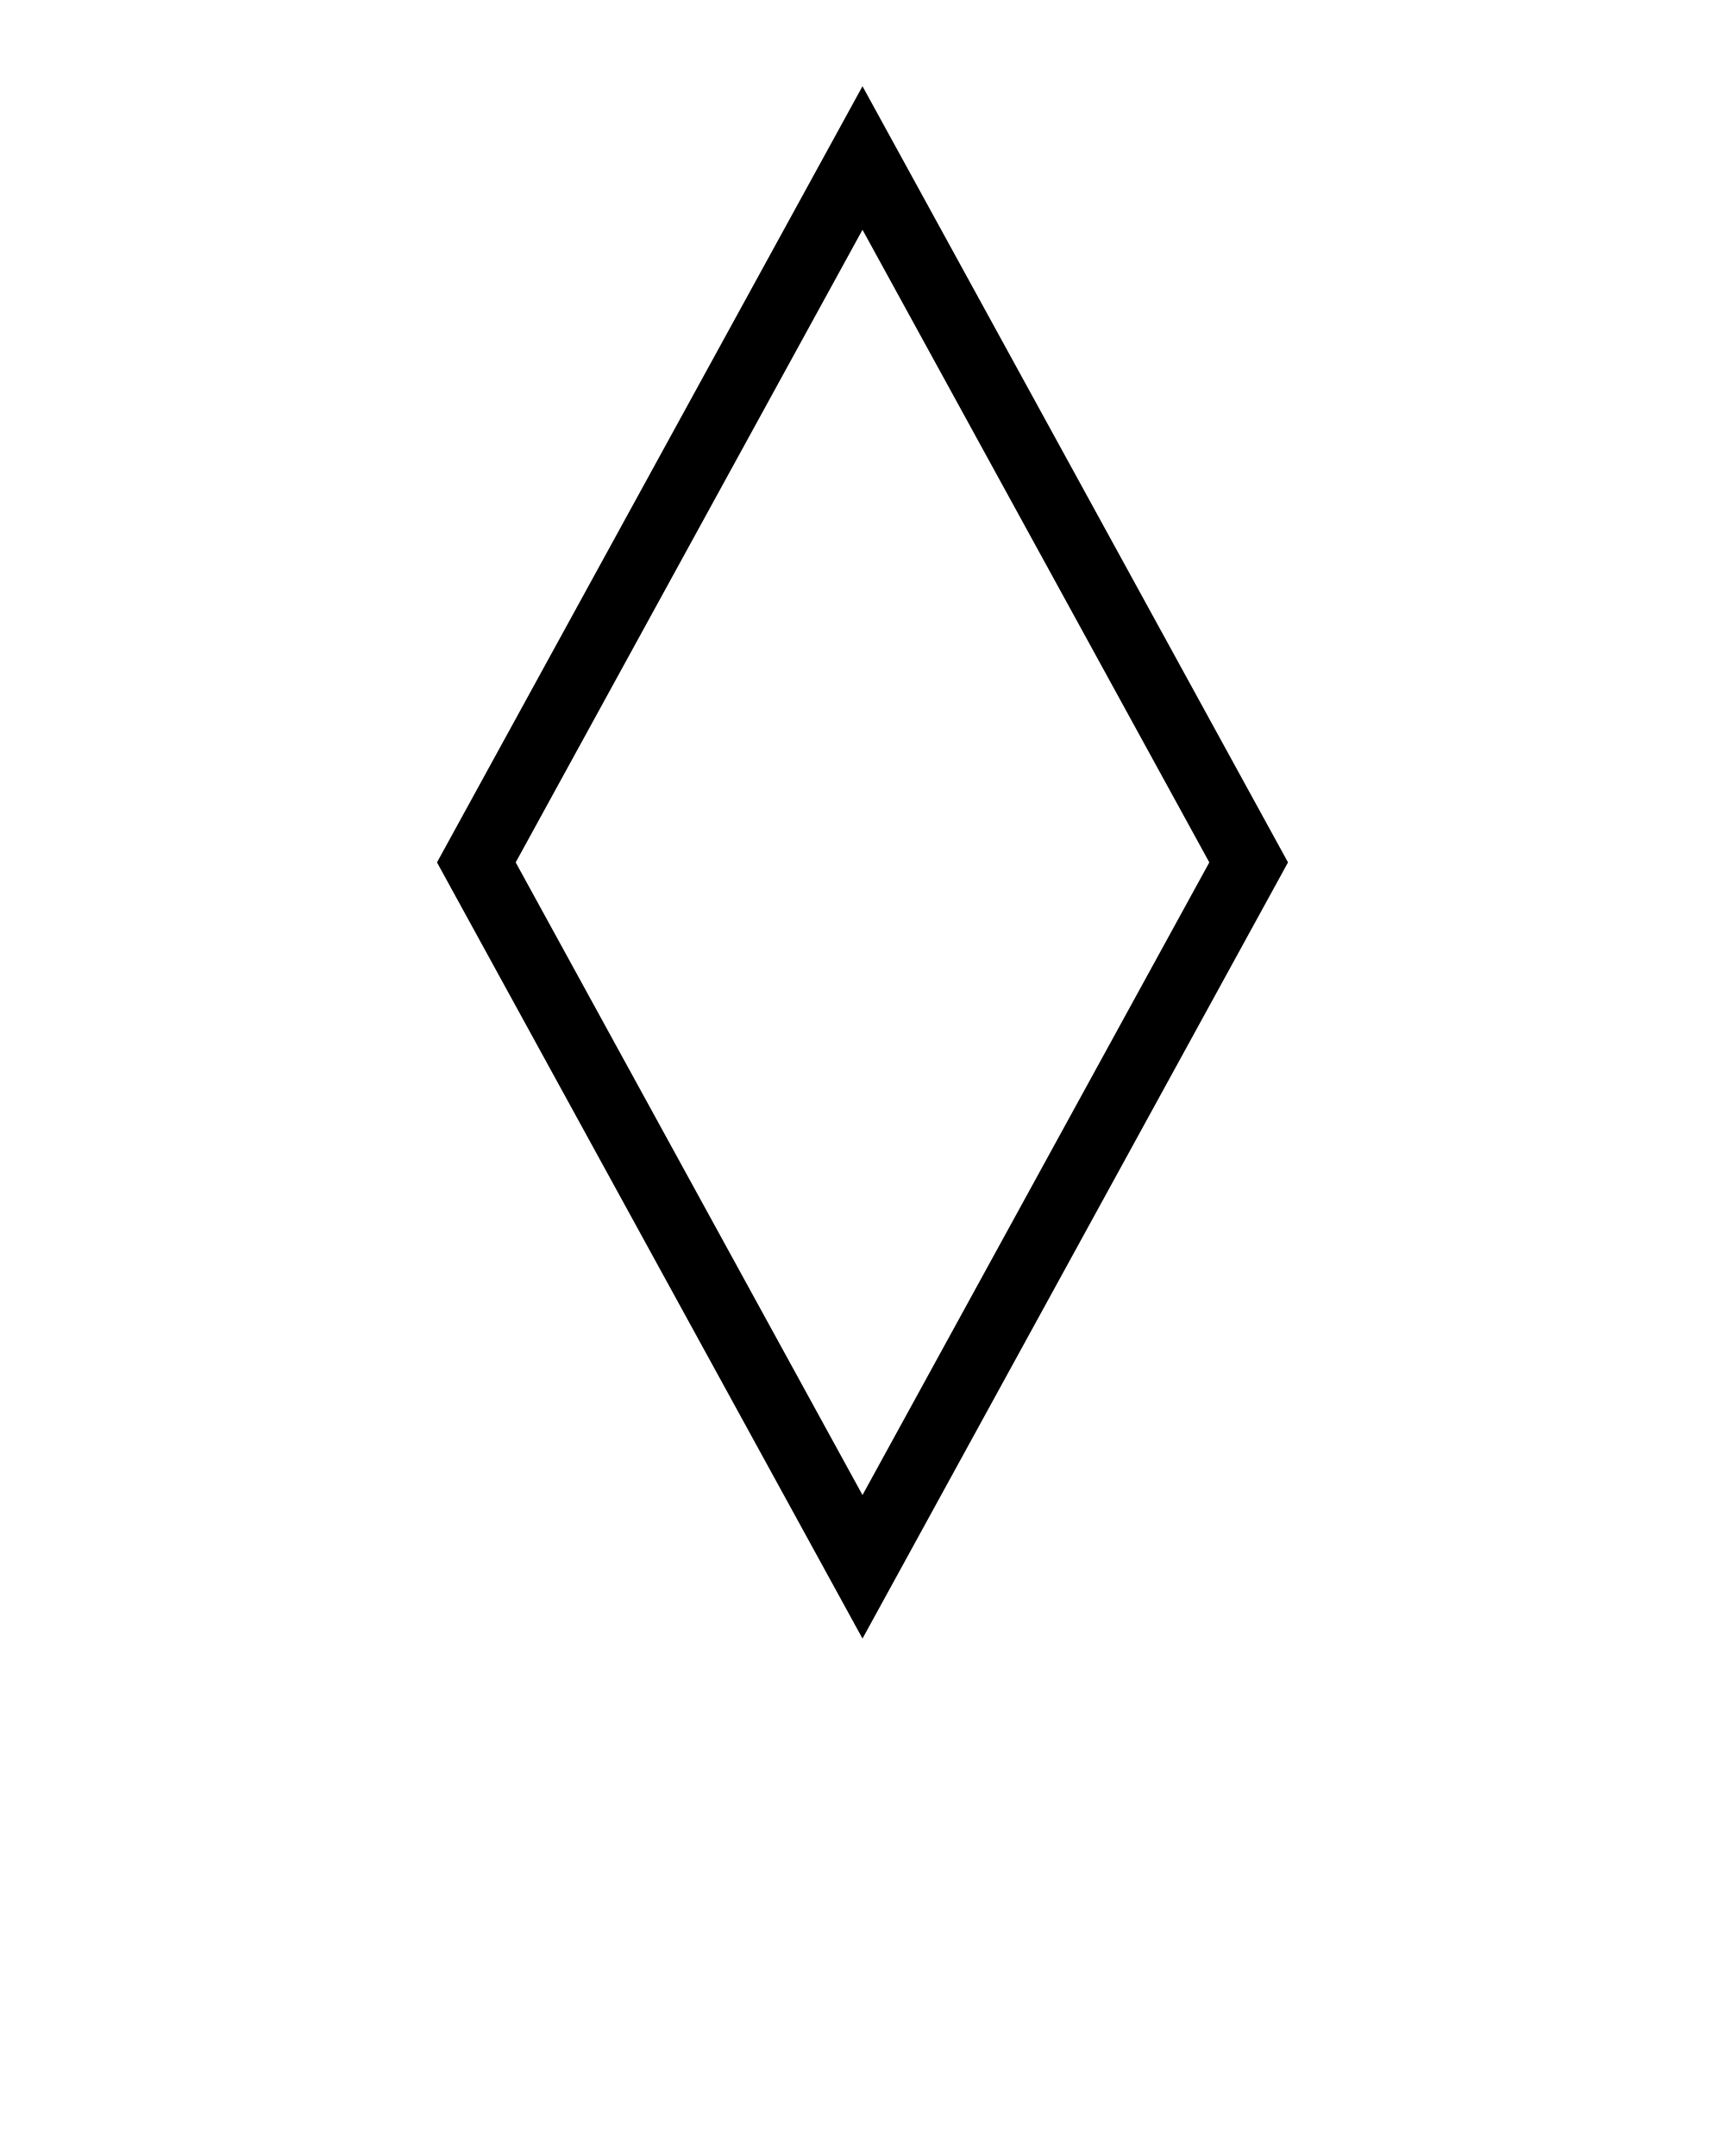
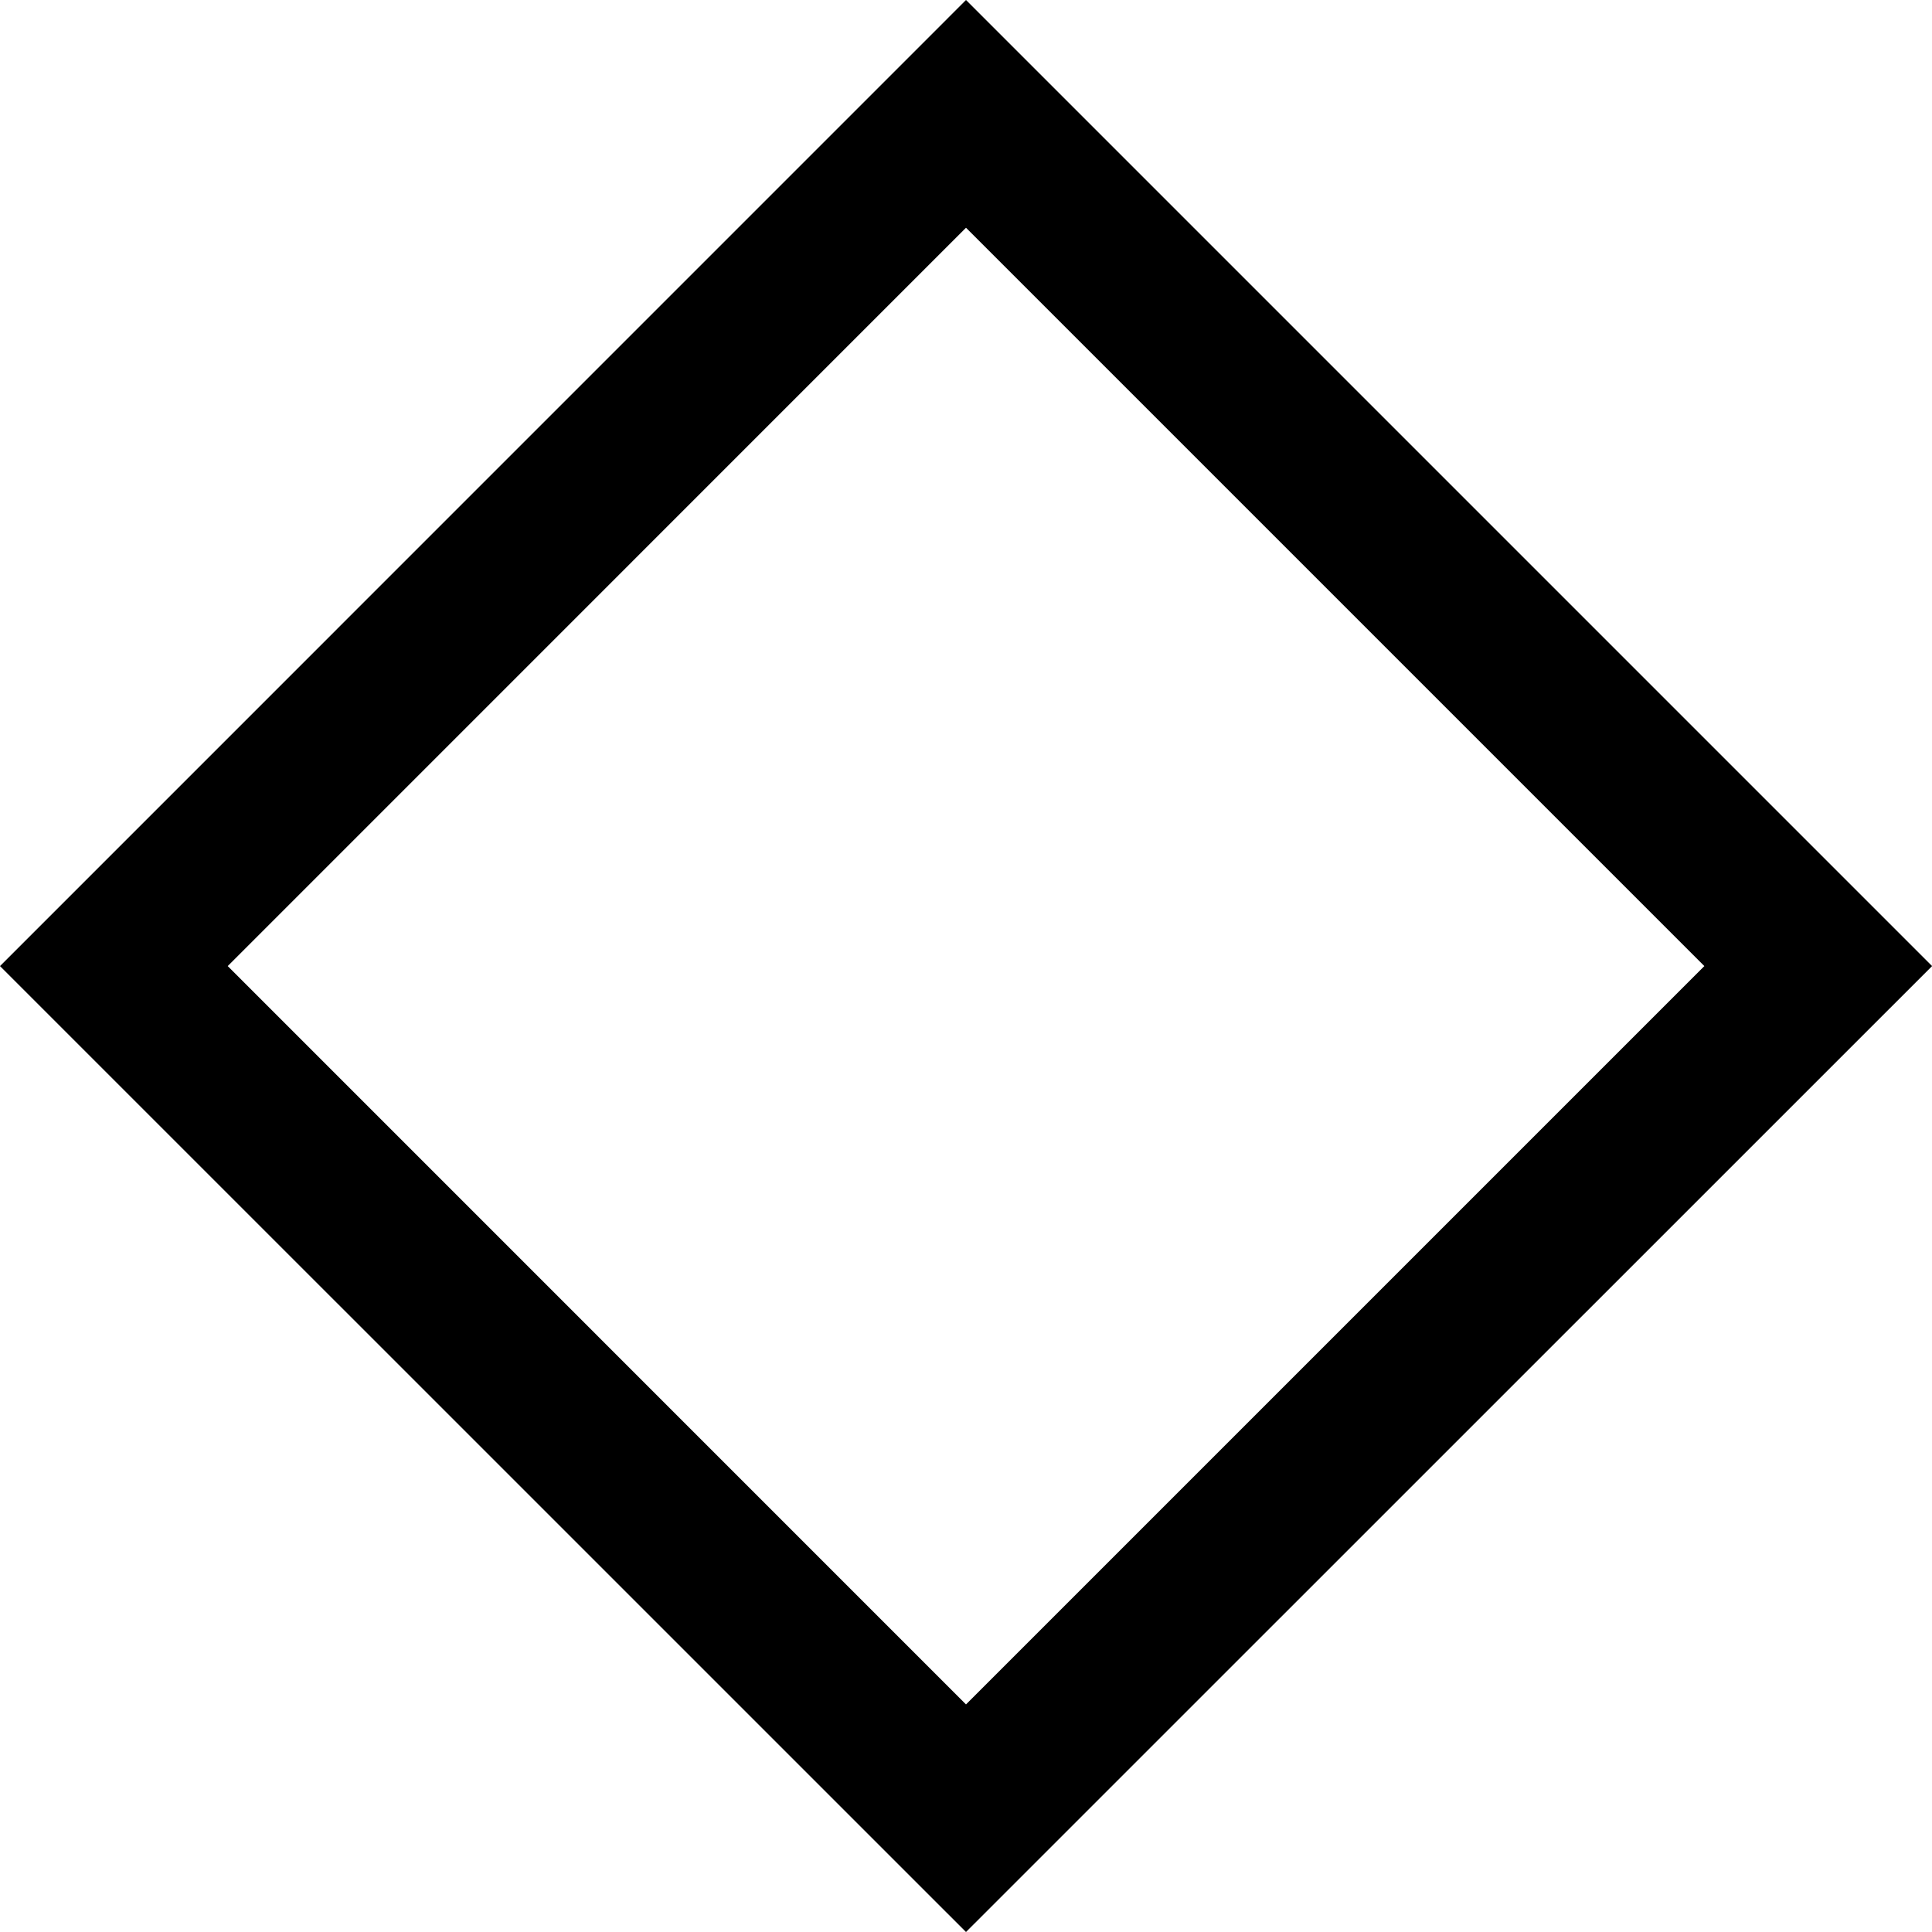
- <svg xmlns="http://www.w3.org/2000/svg" version="1.1" x="0px" y="0px" viewBox="0 0 100 125" enable-background="new 0 0 100 100" xml:space="preserve">
-   <g>
-     <path d="M50,13.321L70.105,50C66.671,56.266,55.696,76.287,50,86.679L29.895,50C33.33,43.734,44.304,23.713,50,13.321 M50,5   c0,0-24.667,45-24.667,45L50,95c0,0,24.667-45,24.667-45L50,5L50,5z" />
-   </g>
+ <svg xmlns="http://www.w3.org/2000/svg" width="24" height="24" fill-rule="evenodd" clip-rule="evenodd">
+   <path d="M12 0l-12 12.001 12 11.999 12.001-11.999-12.001-12.001zm-9.171 12.001l9.171-9.172 9.172 9.172-9.172 9.172-9.171-9.172z" />
</svg>
